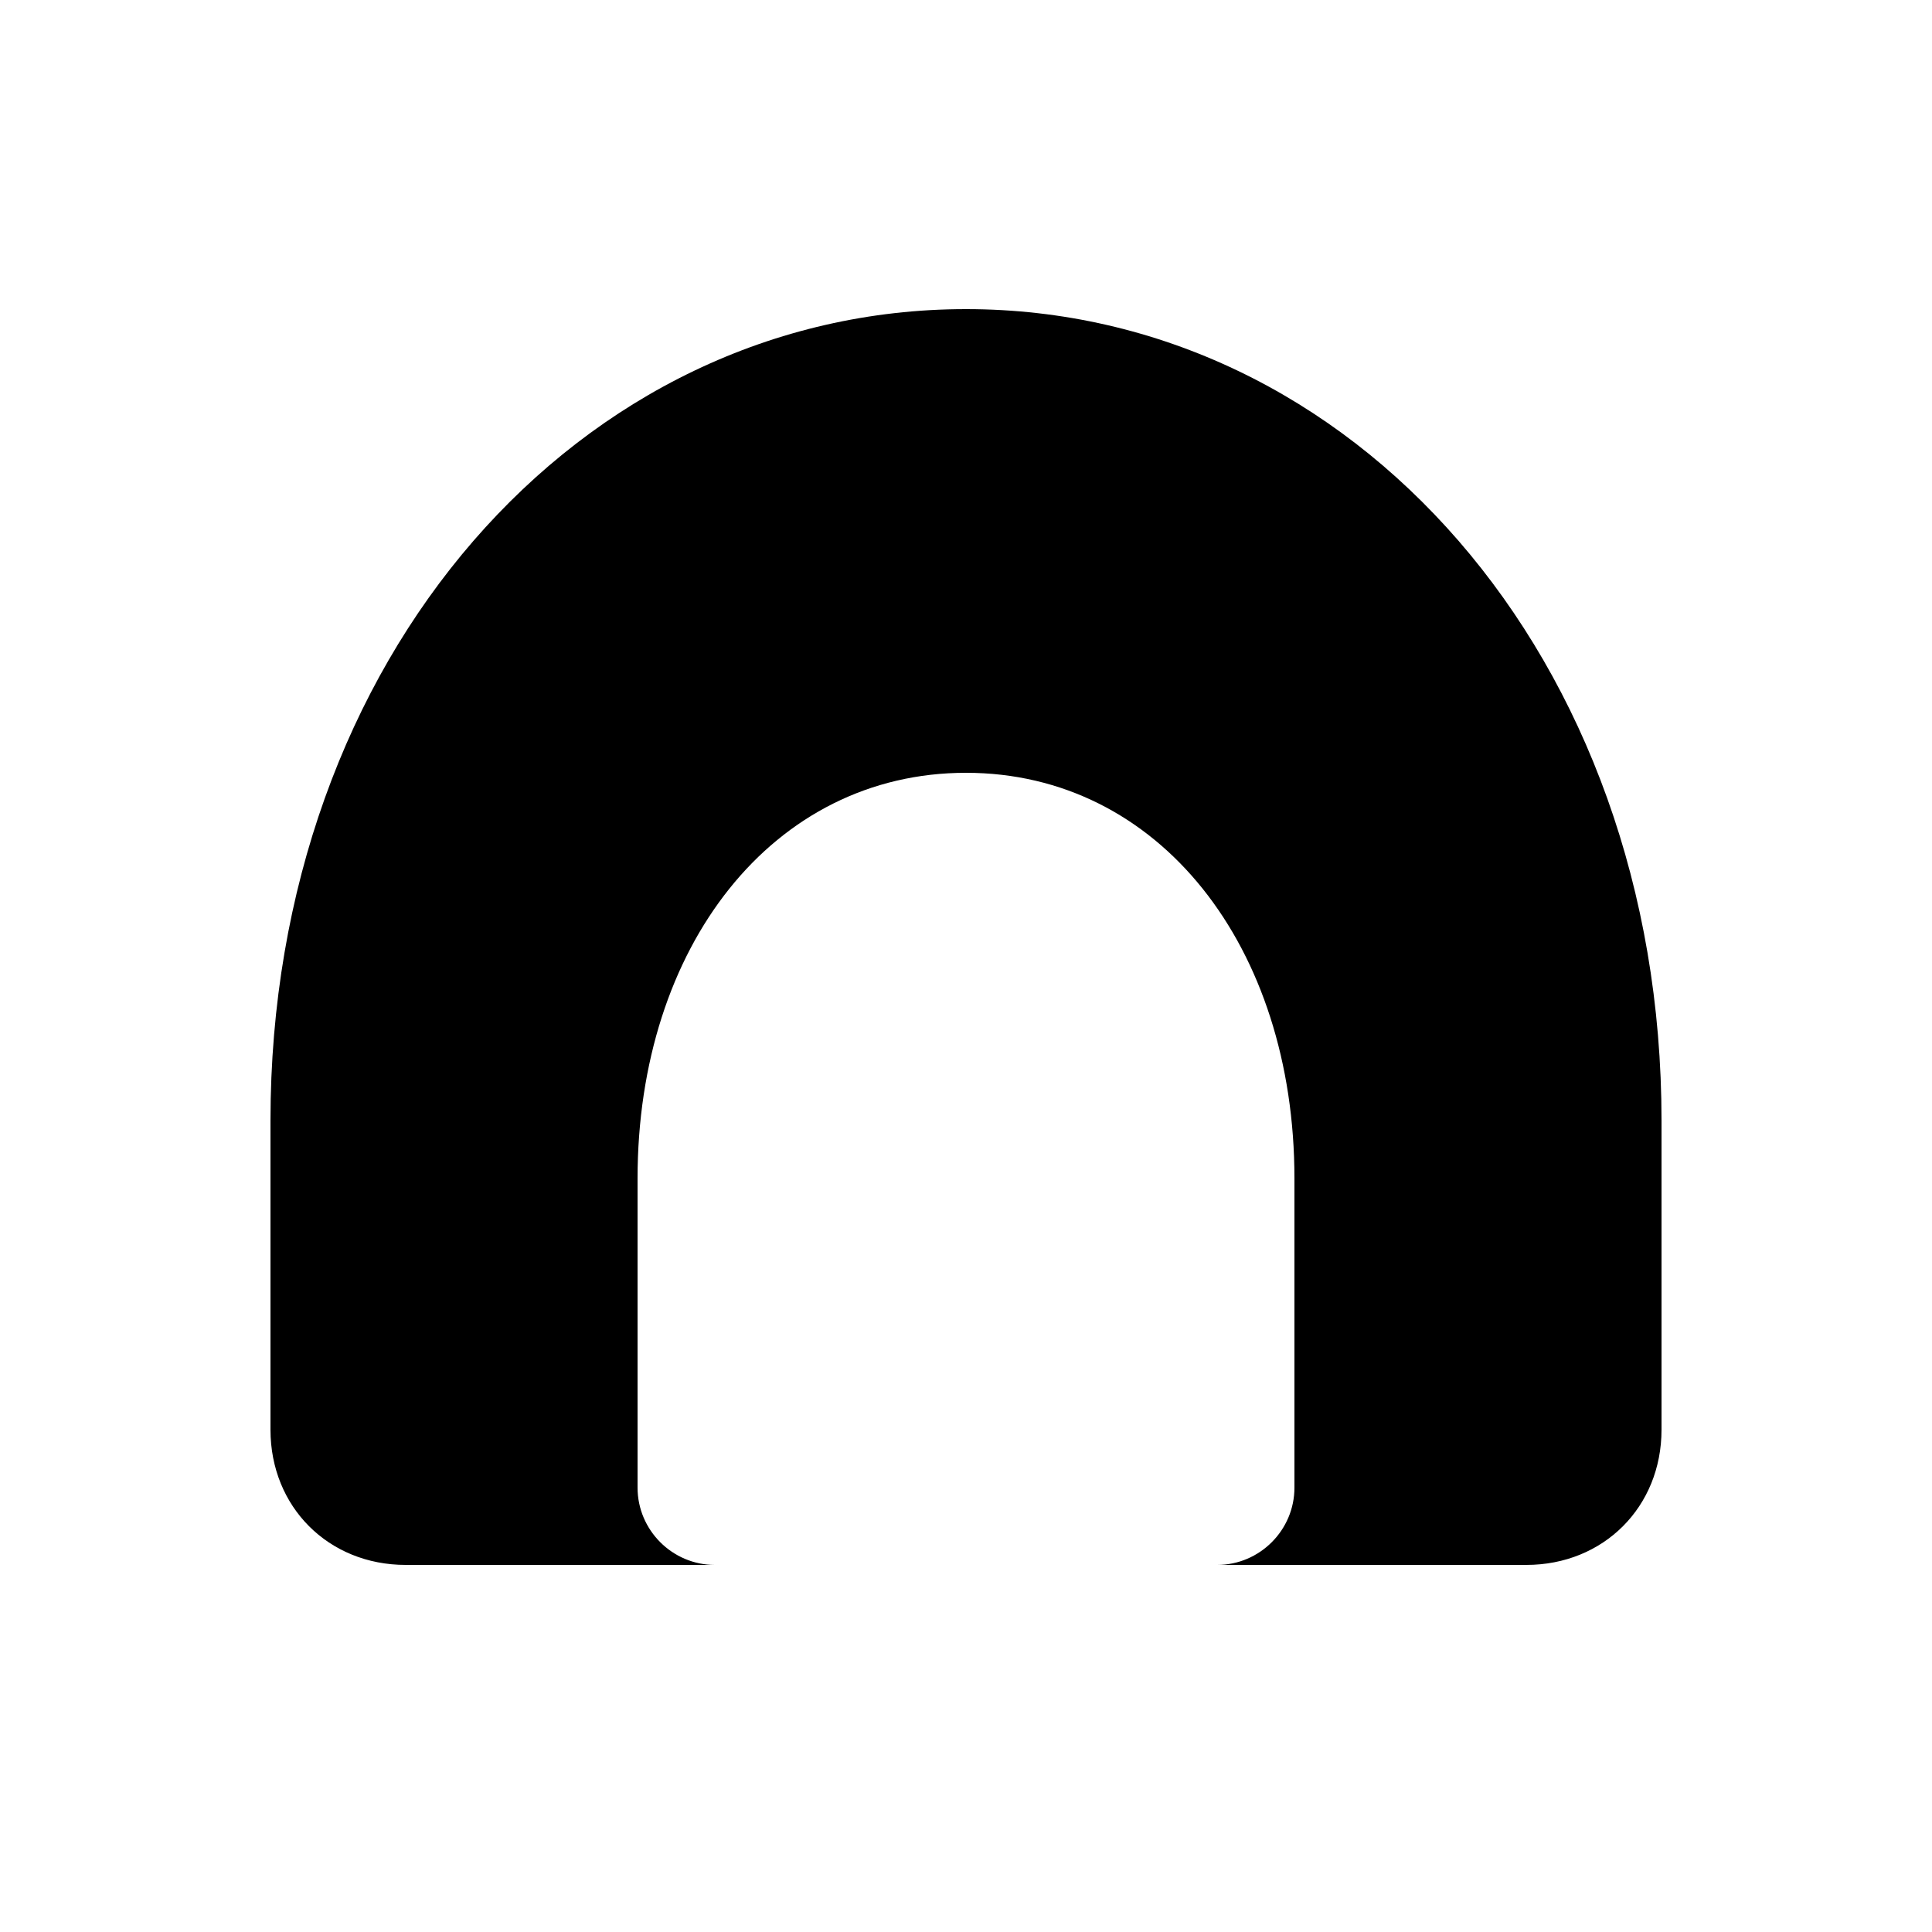
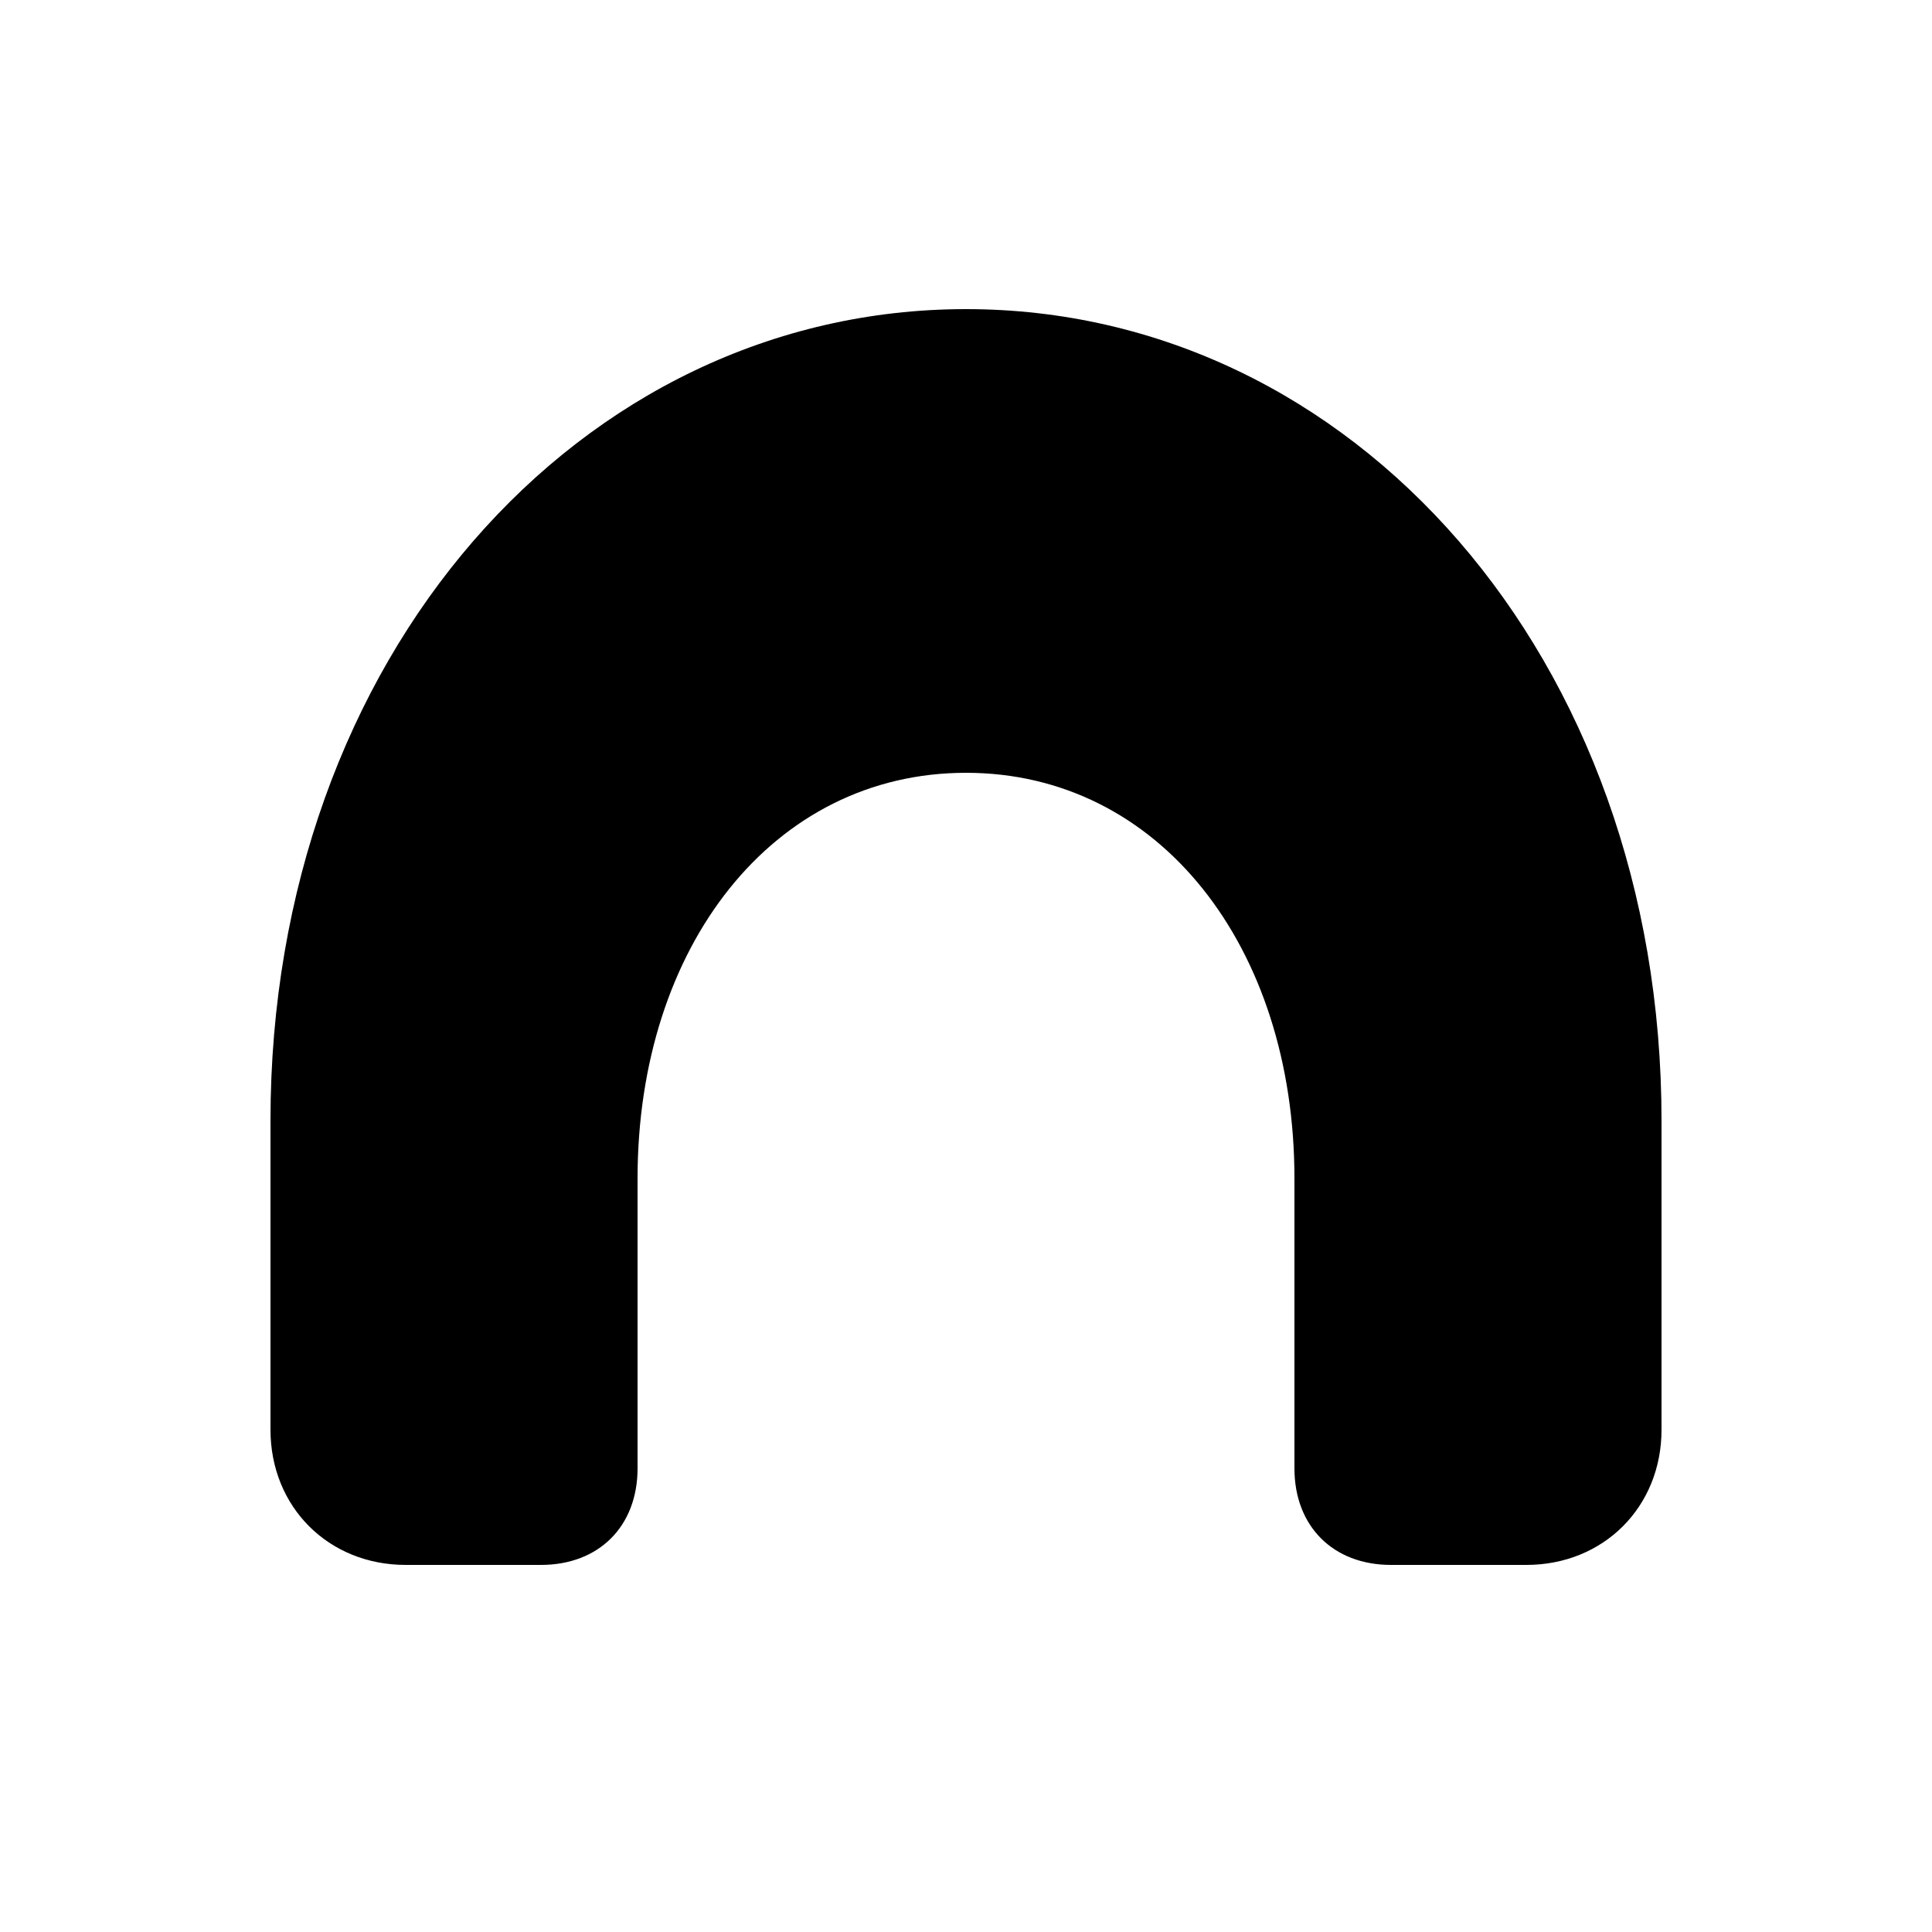
<svg viewBox="0 0 100 100" fill="currentColor" aria-hidden="true">
-   <path fill-rule="evenodd" d="M50 16C70 16 86 34 86 58V74C86 78 83 81 79 81H21C17 81 14 78 14 74V58C14 34 30 16 50 16ZM50 40C60 40 67 49 67 61V77C67 79.2 65.2 81 63 81H37C34.8 81 33 79.2 33 77V61C33 49 40 40 50 40Z" />
+   <path d="M21 81C17 81 14 78 14 74V58C14 34 30 16 50 16C70 16 86 34 86 58V74C86 78 83 81 79 81H72C69 81 67 79 67 76V61C67 49 60 40 50 40C40 40 33 49 33 61V76C33 79 31 81 28 81H21Z" />
</svg>
